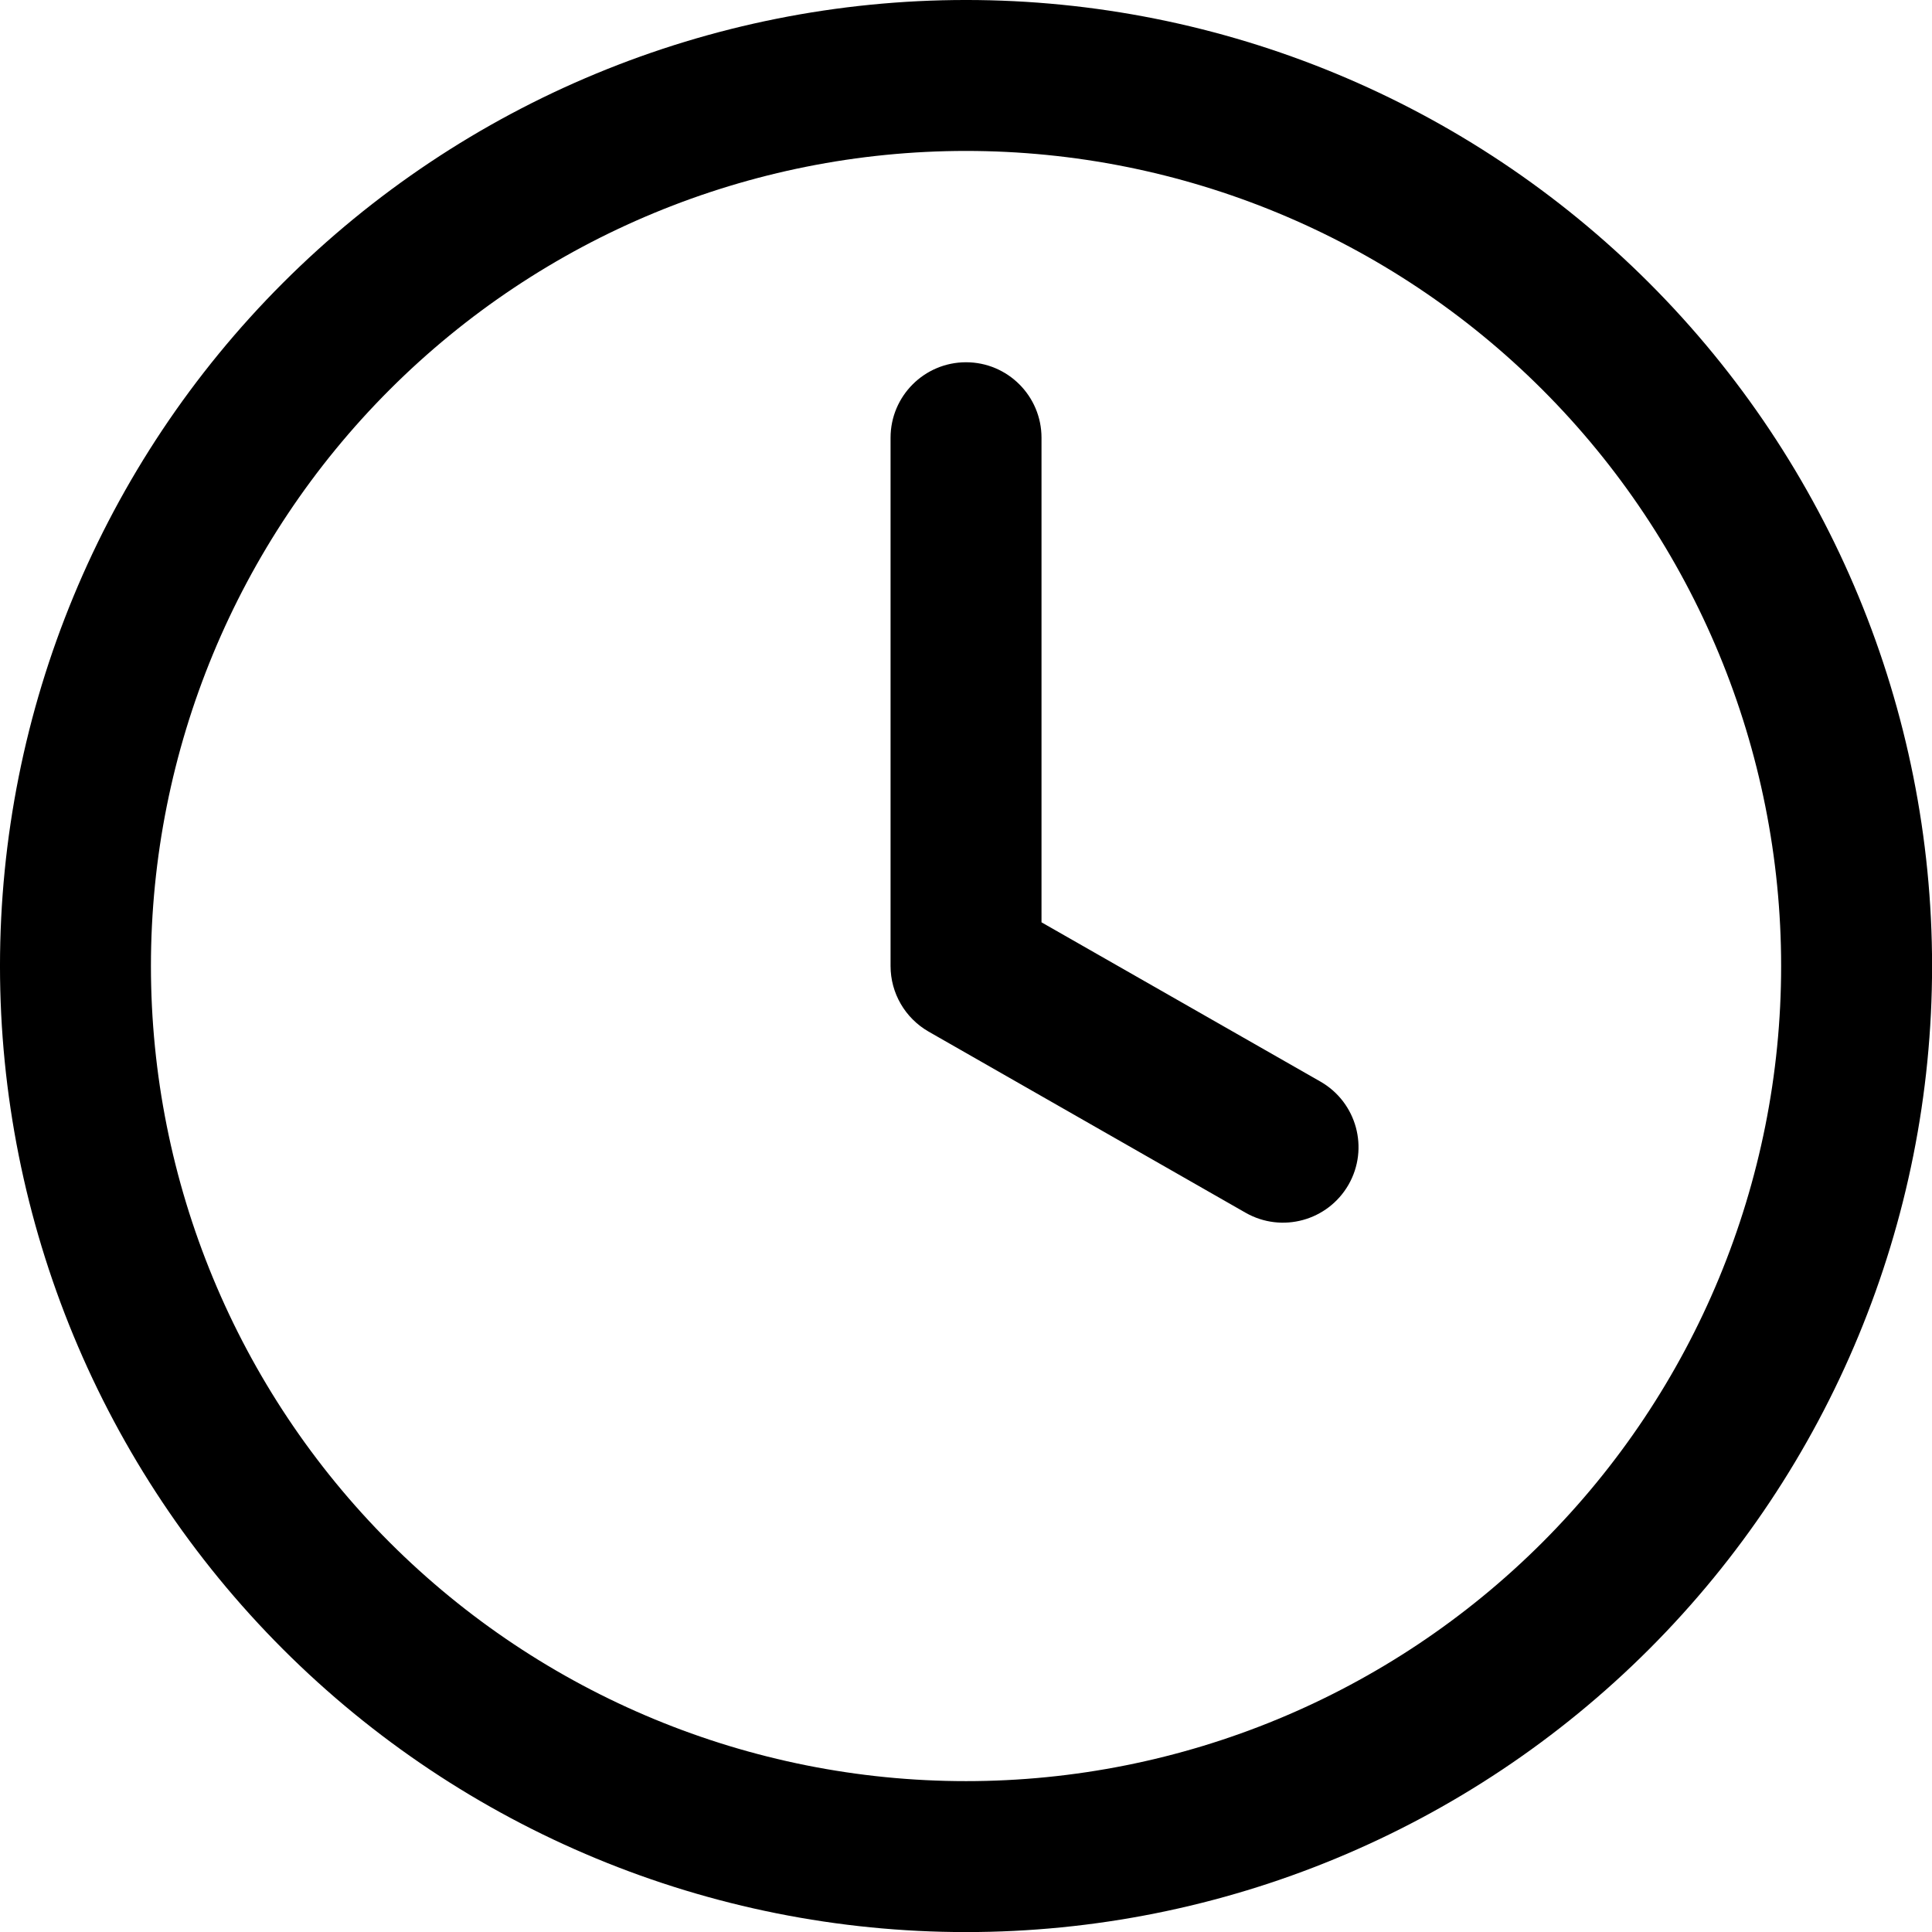
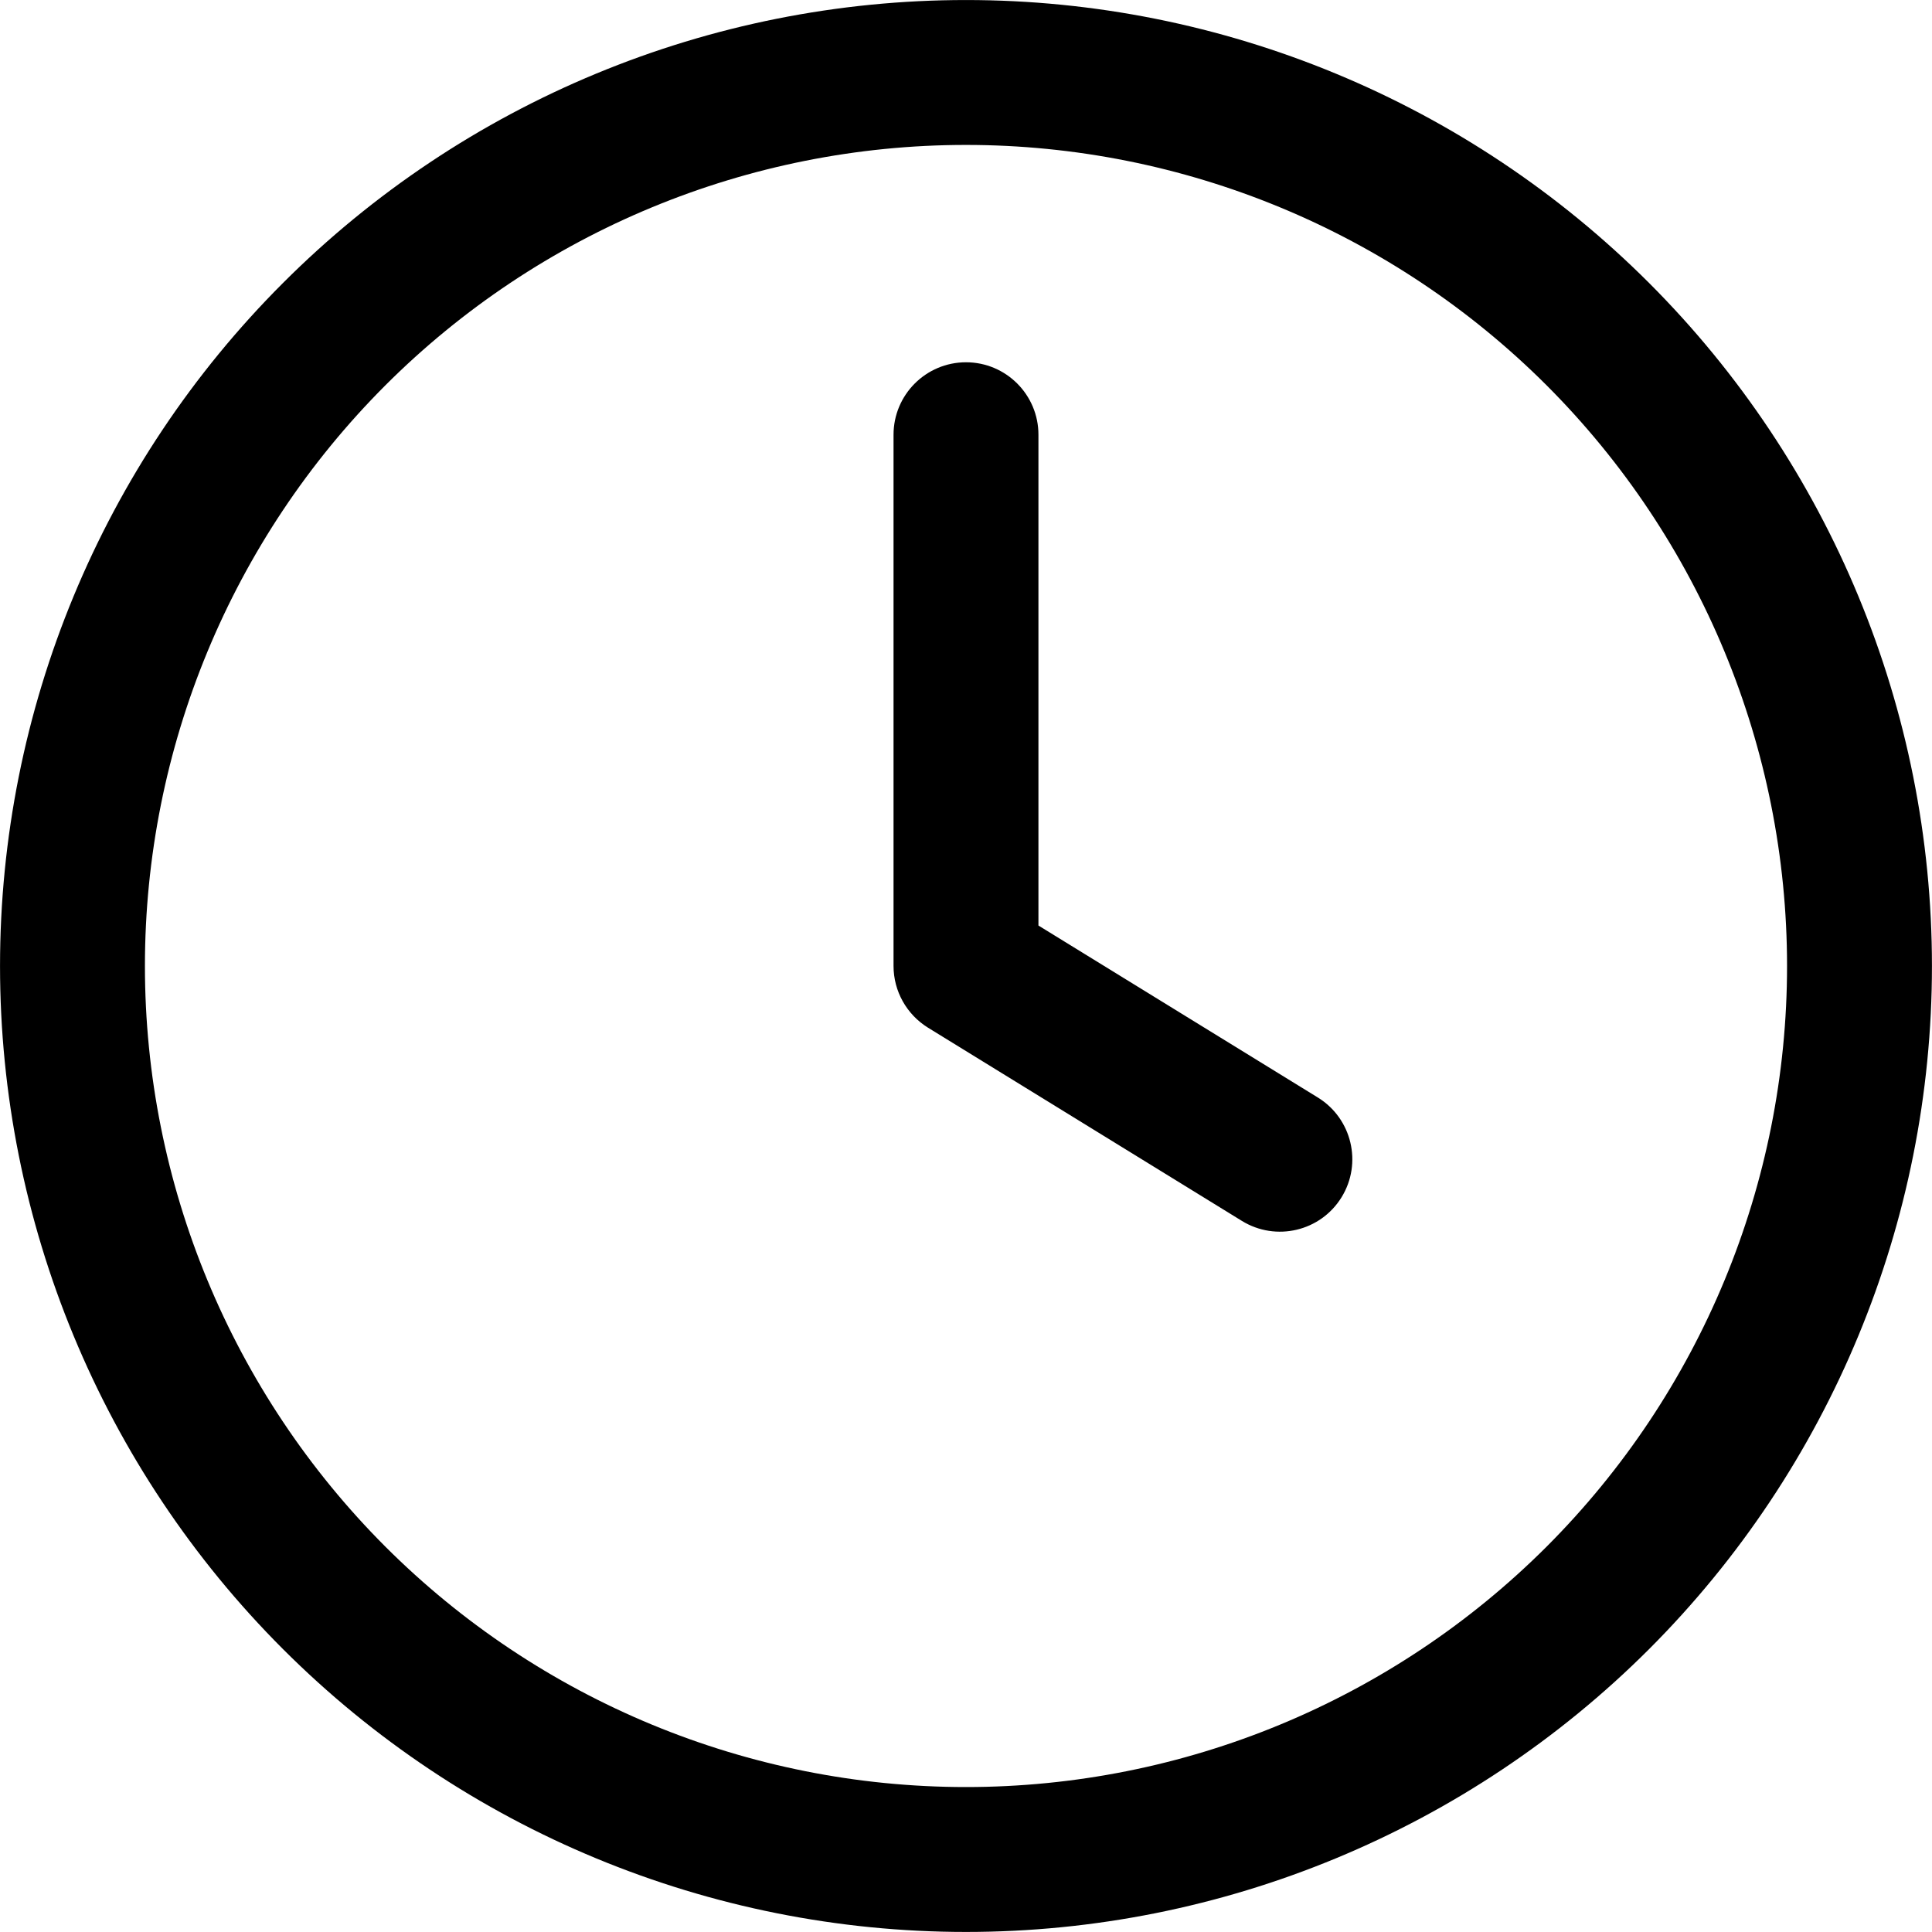
- <svg width="20" height="20" version="1.1" viewBox="0 0 12.778 12.778">
-   <g id="s" transform="matrix(0.79866 0 0 0.79866 -1.59738 -1.59738)">
-     <path d="M18 10C18 7.878 17.157 5.843 15.657 4.343C14.157 2.843 12.122 2 10 2C7.878 2 5.843 2.843 4.343 4.343C2.843 5.843 2 7.878 2 10C2 12.122 2.843 14.157 4.343 15.657C5.843 17.157 7.878 18 10 18C12.122 18 14.157 17.157 15.657 15.657C17.157 14.157 18 12.122 18 10ZM16.75 10C16.75 11.79 16.039 13.507 14.773 14.773C13.507 16.039 11.79 16.75 10 16.75C8.21 16.75 6.493 16.039 5.227 14.773C3.961 13.507 3.25 11.79 3.25 10C3.25 8.21 3.961 6.493 5.227 5.227C6.493 3.961 8.21 3.25 10 3.25C11.79 3.25 13.507 3.961 14.773 5.227C16.039 6.493 16.75 8.21 16.75 10ZM9.375 5.625L9.375 10C9.375 10.224 9.495 10.431 9.69 10.543L12.315 12.043C12.615 12.214 12.996 12.11 13.168 11.81C13.339 11.51 13.235 11.129 12.935 10.957L10.625 9.638L10.625 5.625C10.625 5.28 10.345 5 10 5C9.655 5 9.375 5.28 9.375 5.625Z" />
+ <svg width="18" height="18" version="1.1" viewBox="0 0 13.311 13.311">
+   <g id="s" transform="matrix(0.79866 0 0 0.79866 -1.33118 -1.33118)">
+     <path d="M18.333 10C18.333 7.79 17.455 5.67 15.893 4.108C14.33 2.545 12.21 1.667 10 1.667C7.79 1.667 5.67 2.545 4.108 4.108C2.545 5.67 1.667 7.79 1.667 10C1.667 12.21 2.545 14.33 4.108 15.893C5.67 17.455 7.79 18.333 10 18.333C12.21 18.333 14.33 17.455 15.893 15.893C17.455 14.33 18.333 12.21 18.333 10ZM17.083 10C17.083 11.879 16.337 13.68 15.009 15.009C13.68 16.337 11.879 17.083 10 17.083C8.121 17.083 6.32 16.337 4.991 15.009C3.663 13.68 2.917 11.879 2.917 10C2.917 8.121 3.663 6.32 4.991 4.991C6.32 3.663 8.121 2.917 10 2.917C11.879 2.917 13.68 3.663 15.009 4.991C16.337 6.32 17.083 8.121 17.083 10ZM9.375 5.417L9.375 10C9.375 10.217 9.488 10.418 9.672 10.532L12.38 12.199C12.674 12.38 13.059 12.289 13.24 11.995C13.421 11.701 13.329 11.316 13.036 11.135L10.625 9.651L10.625 5.417C10.625 5.072 10.345 4.792 10 4.792C9.655 4.792 9.375 5.072 9.375 5.417Z" />
  </g>
</svg>
